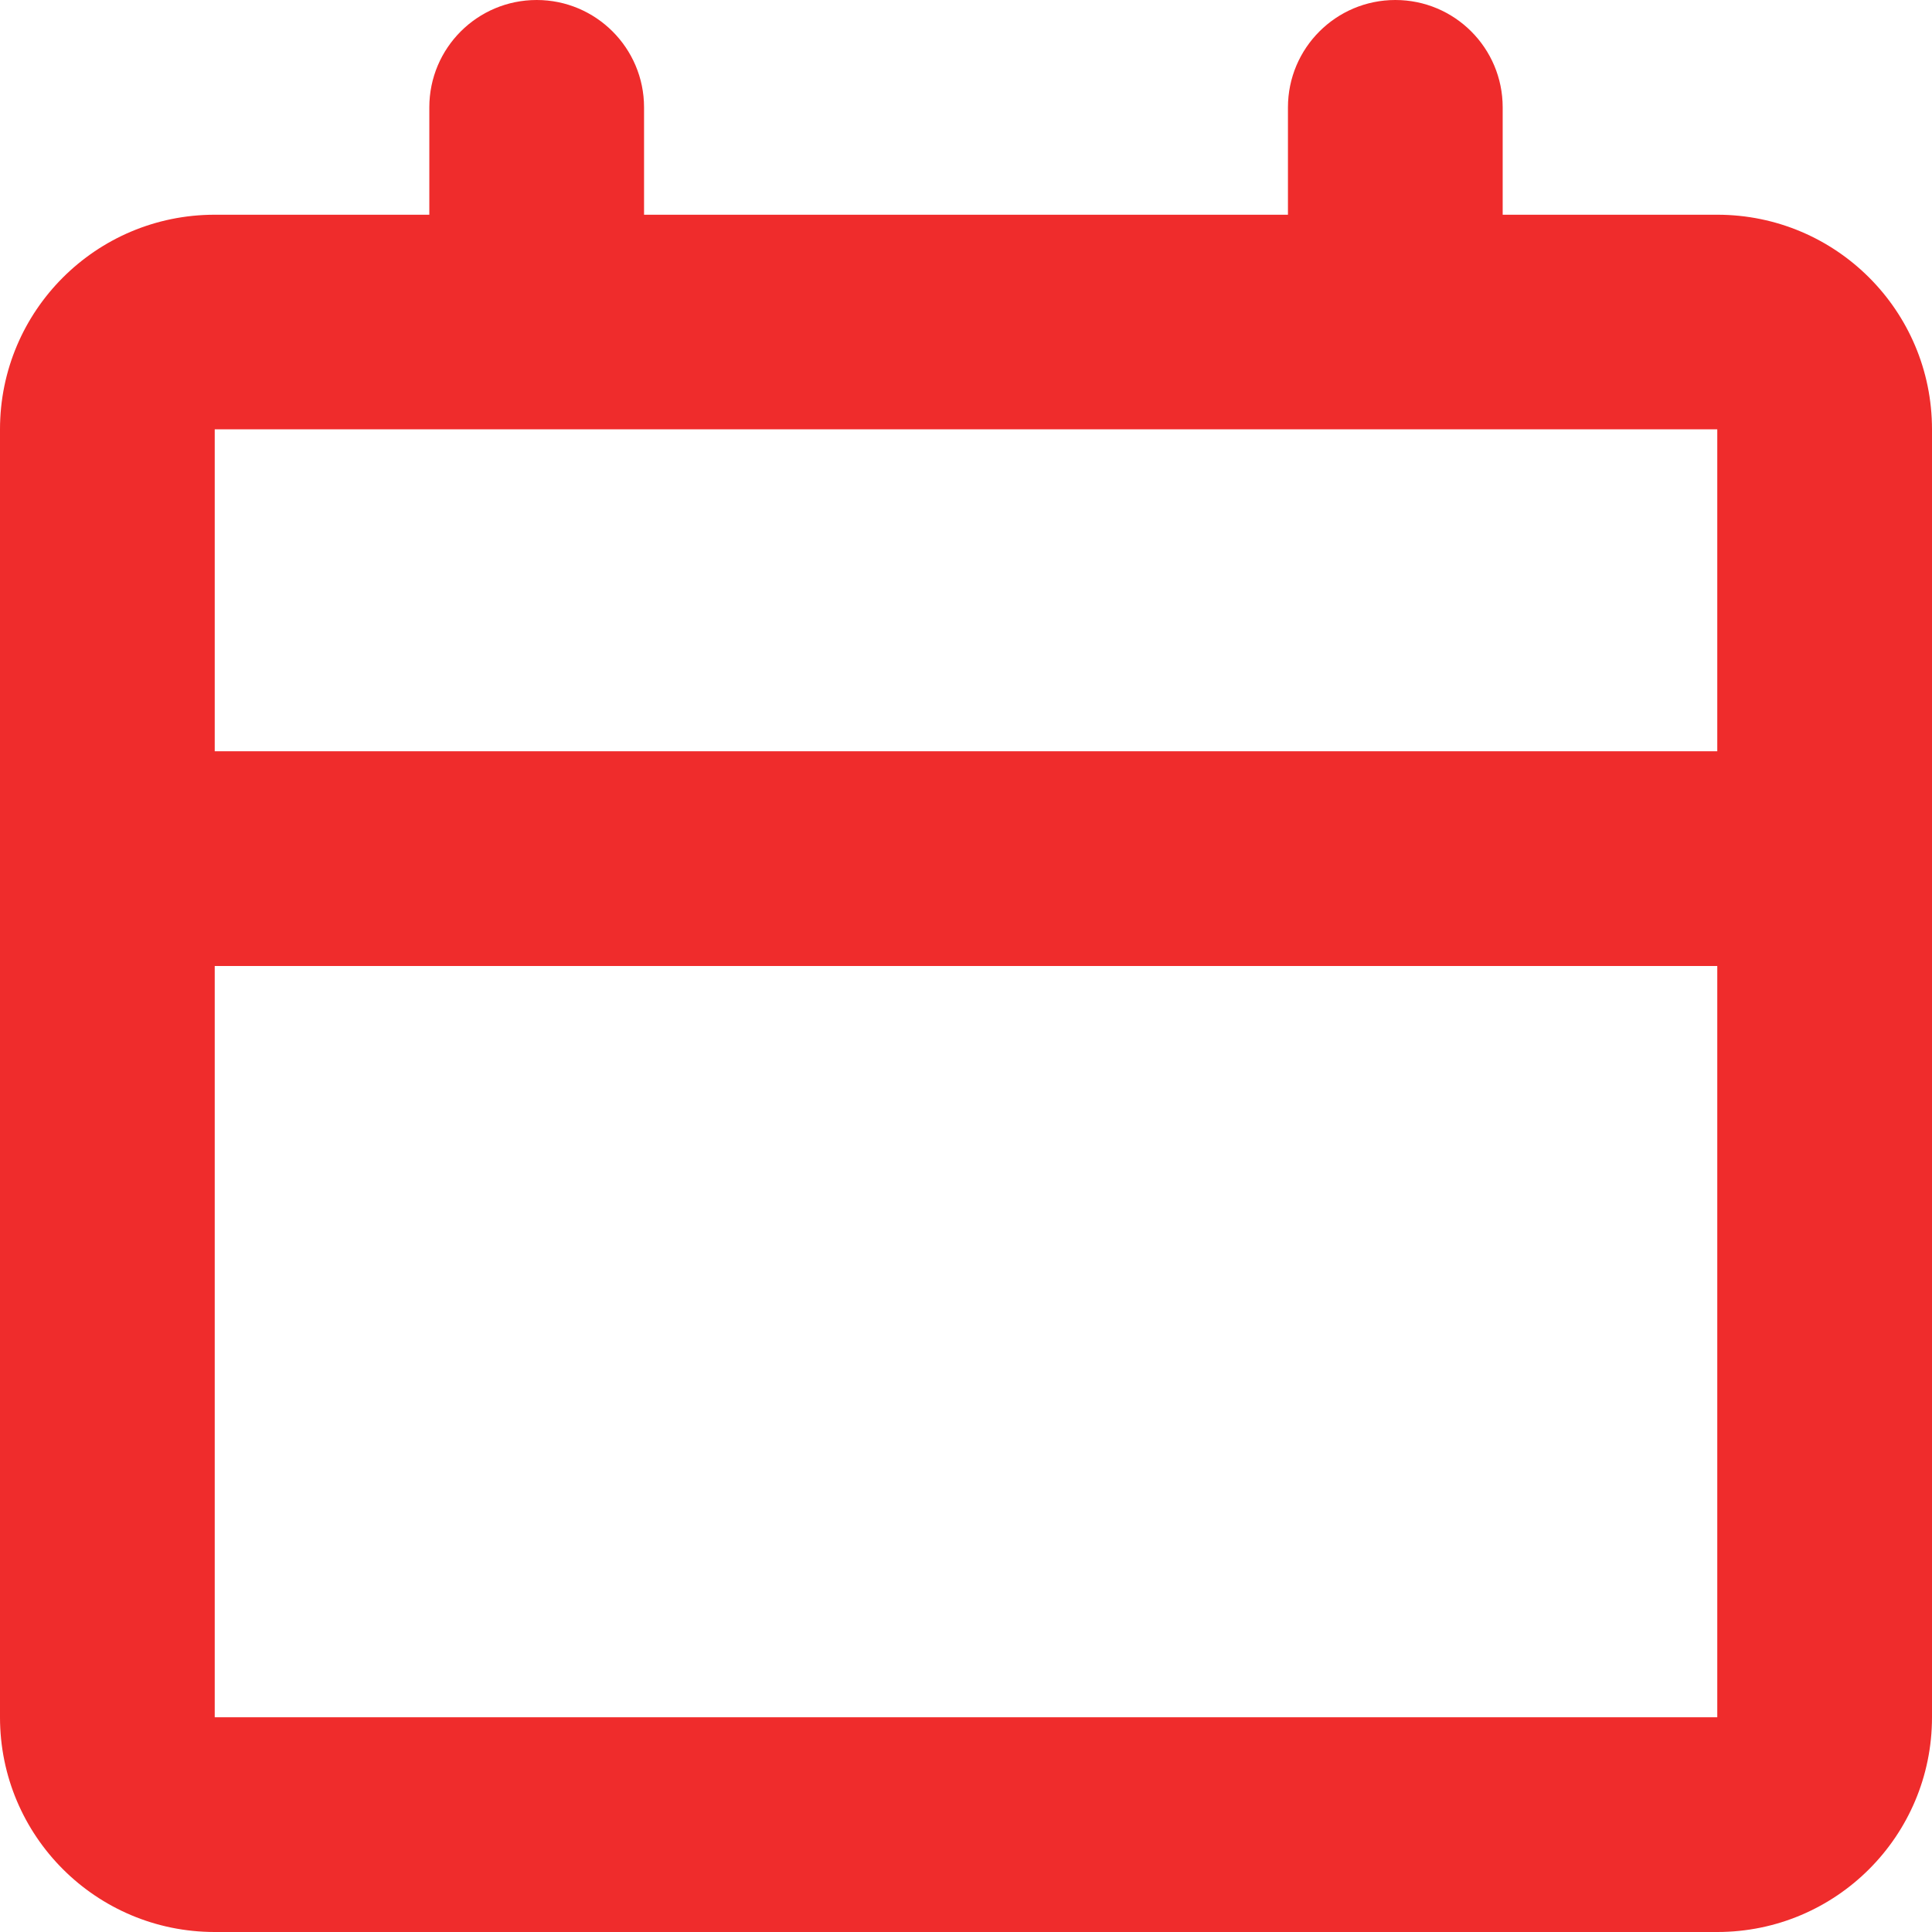
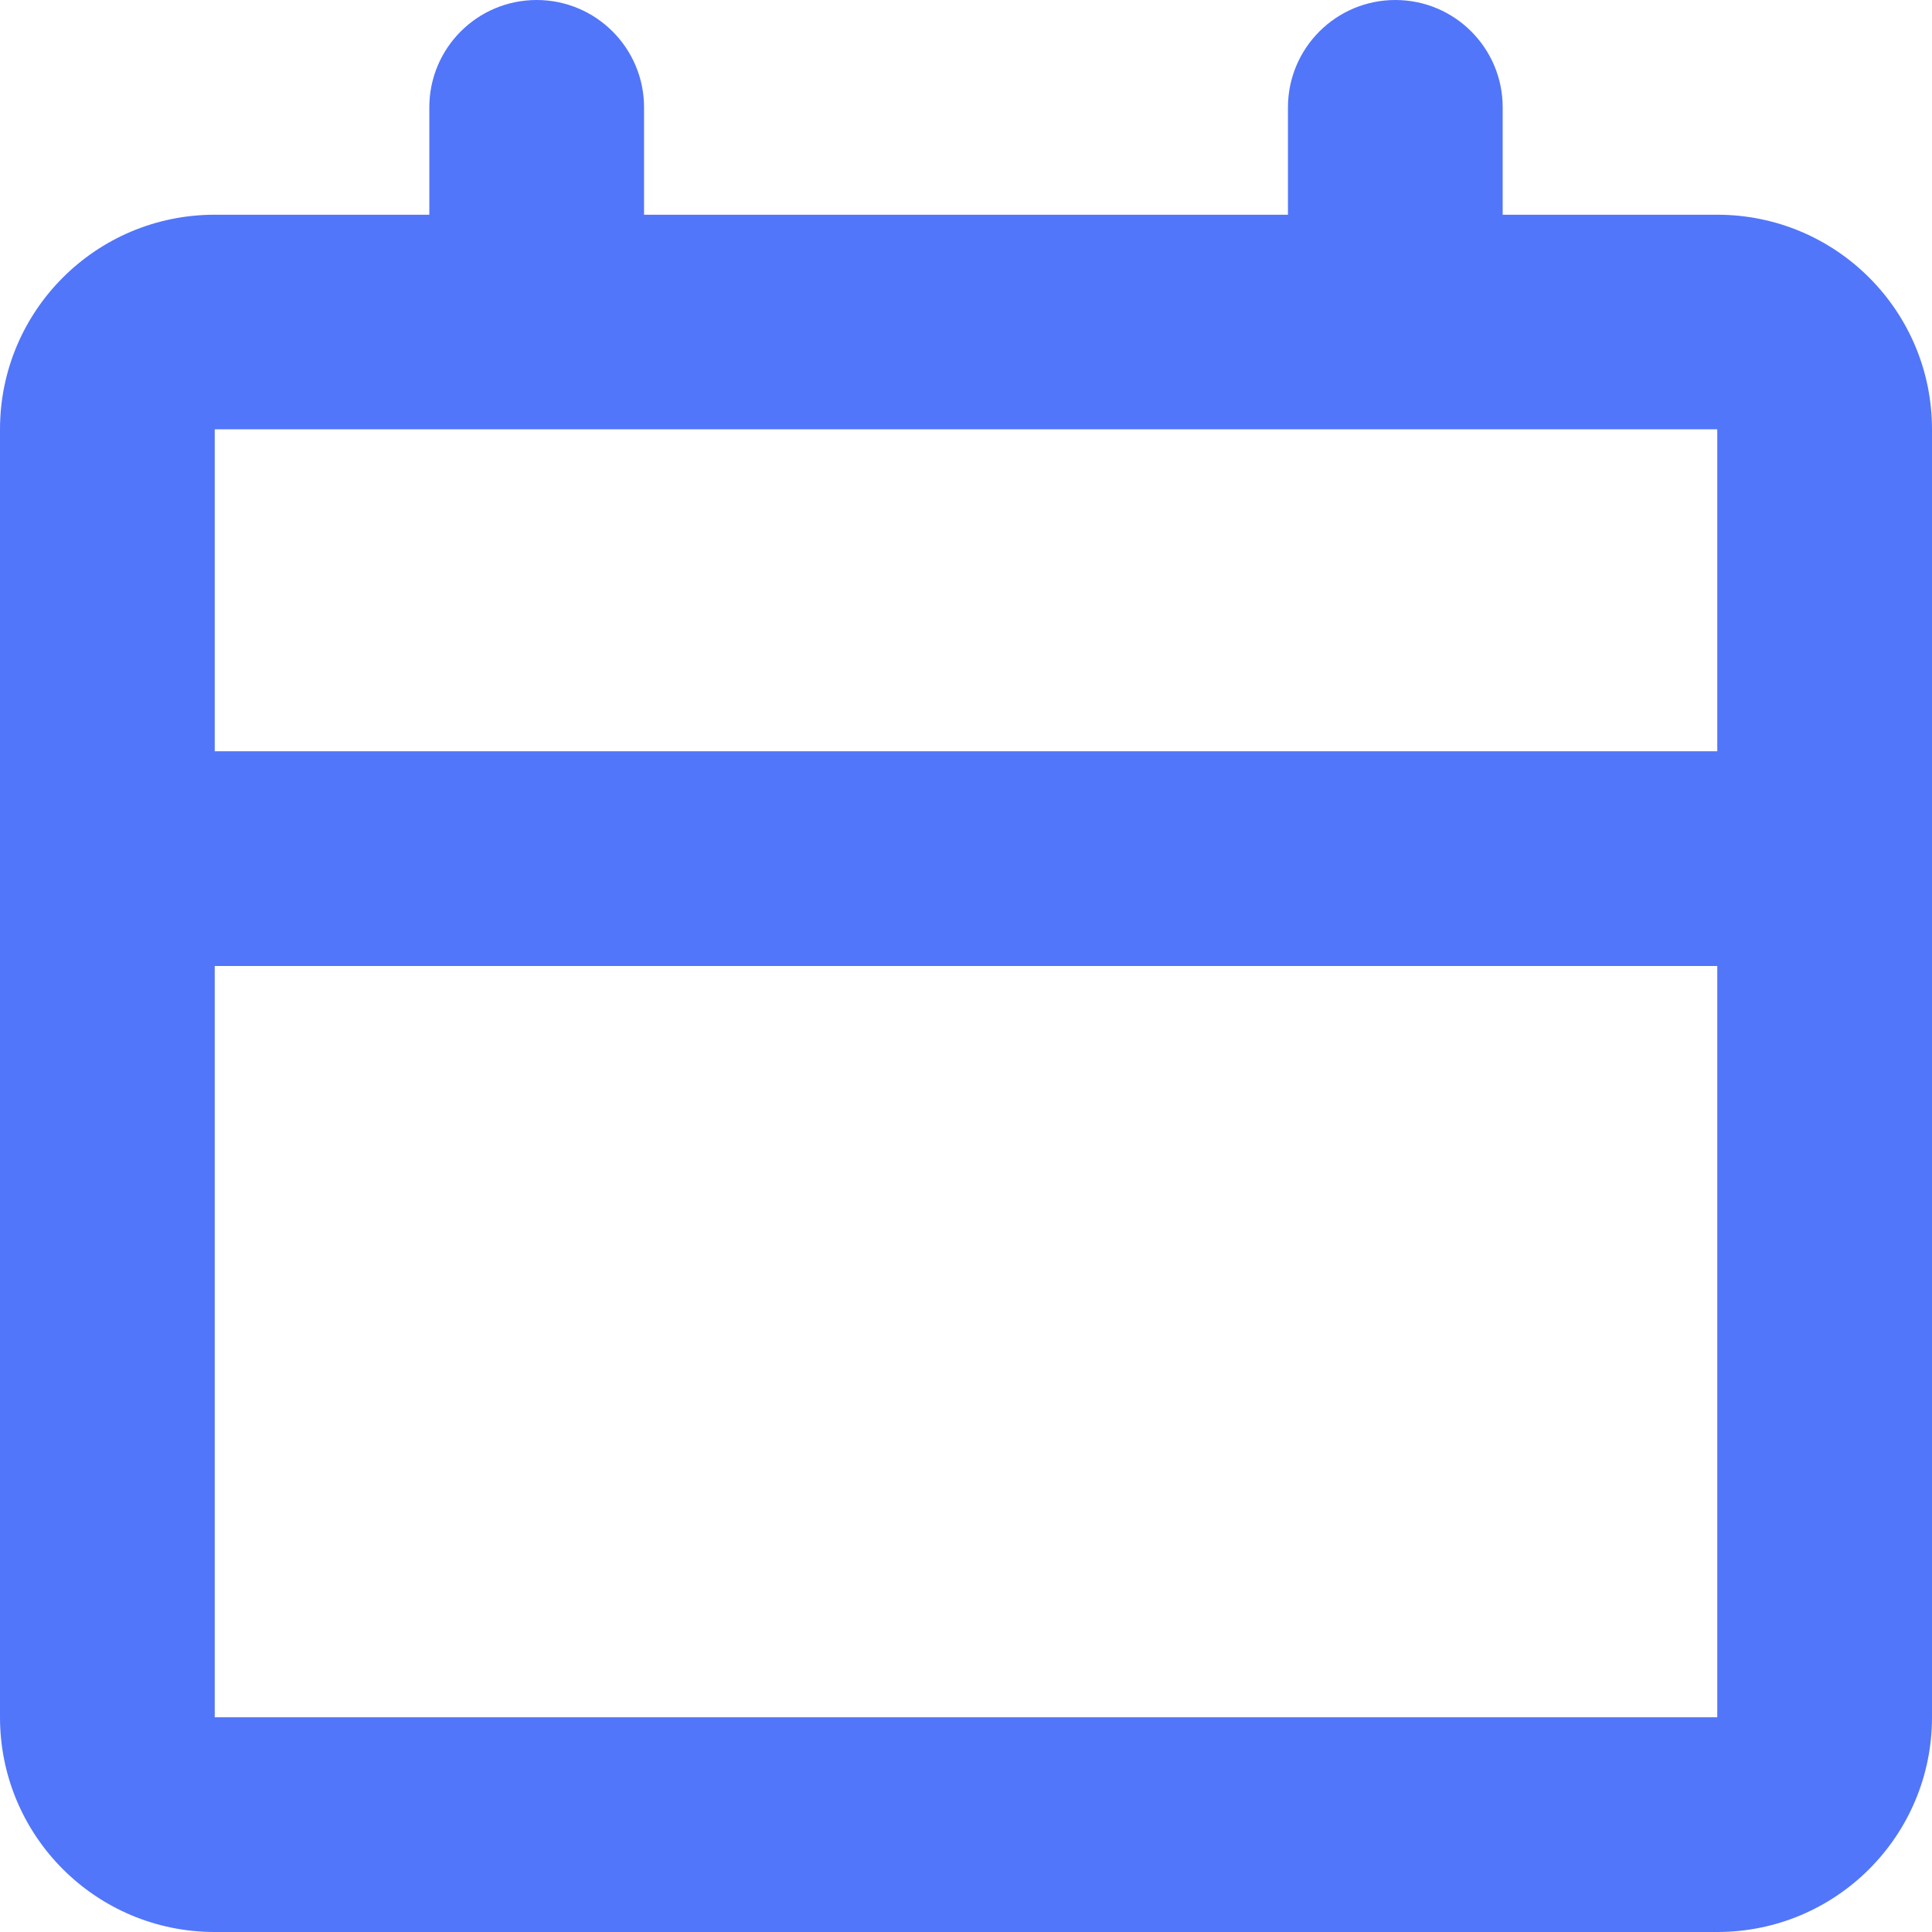
<svg xmlns="http://www.w3.org/2000/svg" width="14" height="14" viewBox="0 0 14 14" fill="none">
-   <path fill-rule="evenodd" clip-rule="evenodd" d="M3.889 0C3.459 0 3.111 0.348 3.111 0.778V1.556H1.556C0.696 1.556 0 2.252 0 3.111V12.444C0 13.304 0.696 14 1.556 14H12.444C13.304 14 14 13.304 14 12.444V3.111C14 2.252 13.304 1.556 12.444 1.556H10.889V0.778C10.889 0.348 10.541 0 10.111 0C9.682 0 9.333 0.348 9.333 0.778V1.556H4.667V0.778C4.667 0.348 4.318 0 3.889 0ZM12.444 3.111V5.444H1.556V3.111L12.444 3.111ZM1.556 7V12.444H12.444V7H1.556Z" fill="#EF2C2C" />
+   <path fill-rule="evenodd" clip-rule="evenodd" d="M3.889 0C3.459 0 3.111 0.348 3.111 0.778V1.556H1.556C0.696 1.556 0 2.252 0 3.111V12.444C0 13.304 0.696 14 1.556 14H12.444C13.304 14 14 13.304 14 12.444V3.111C14 2.252 13.304 1.556 12.444 1.556H10.889V0.778C10.889 0.348 10.541 0 10.111 0C9.682 0 9.333 0.348 9.333 0.778V1.556H4.667V0.778C4.667 0.348 4.318 0 3.889 0ZM12.444 3.111V5.444H1.556V3.111L12.444 3.111ZM1.556 7V12.444H12.444V7H1.556Z" fill="#5276F9" />
</svg>
